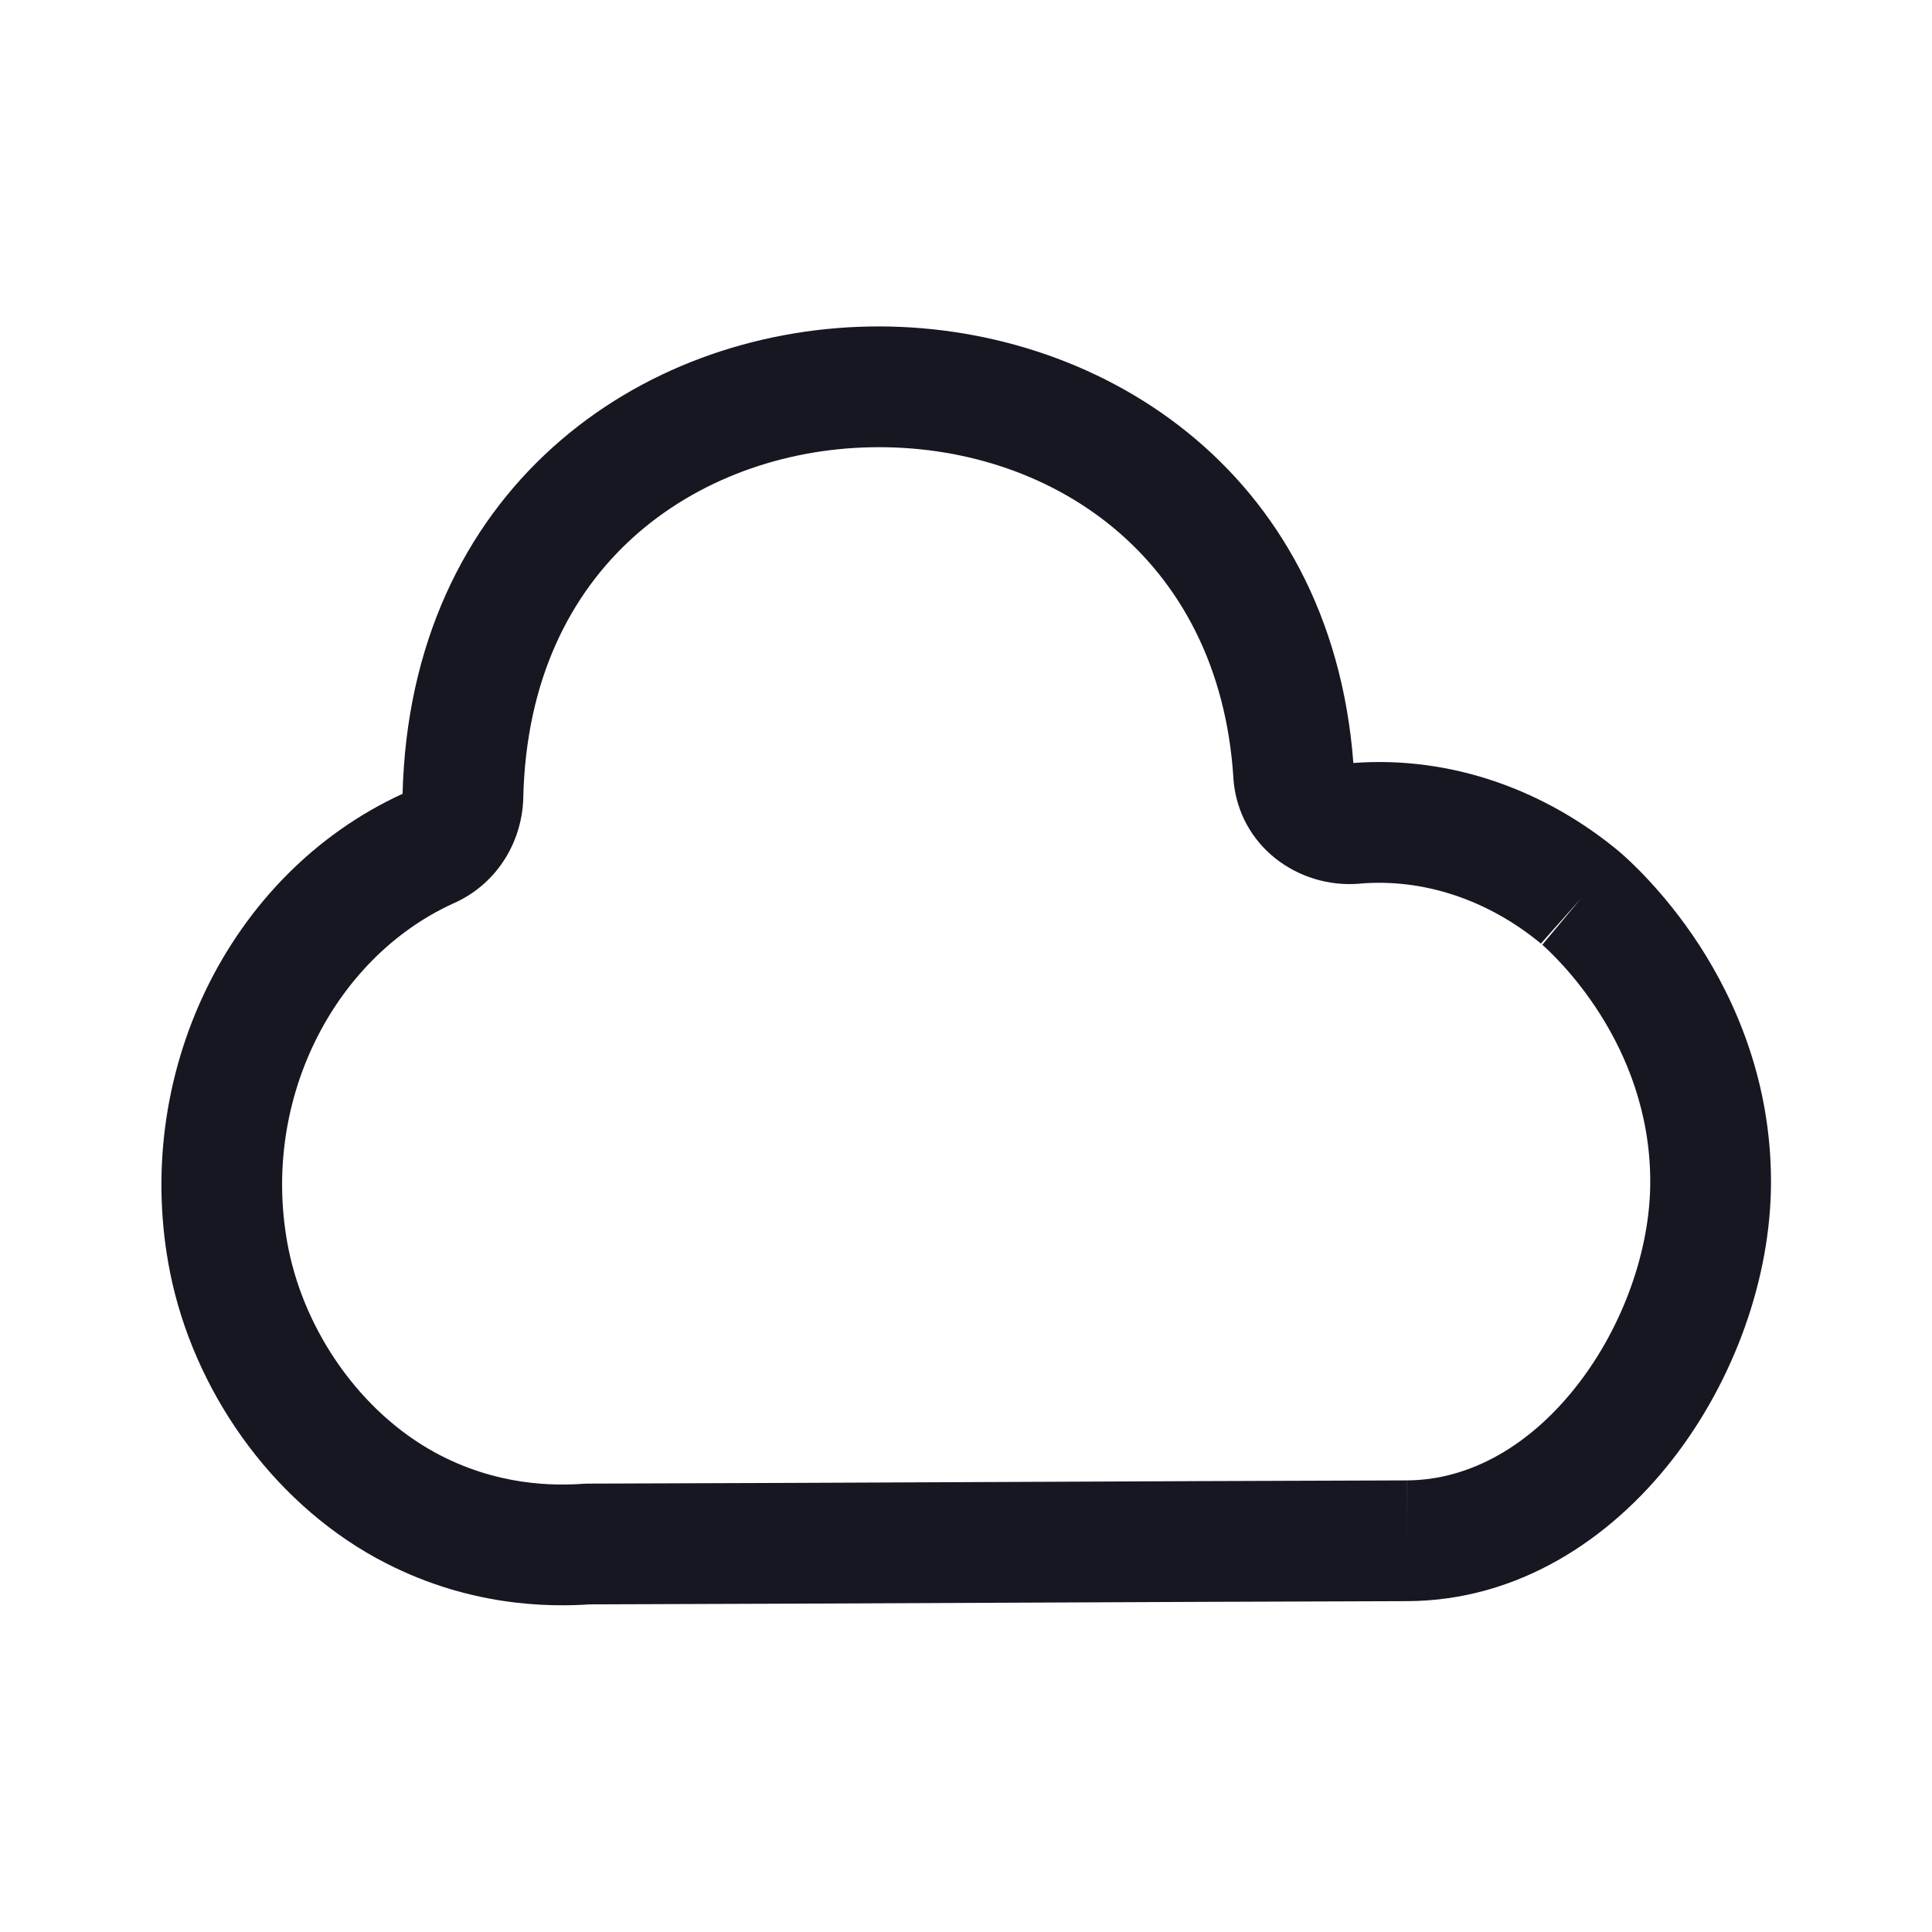
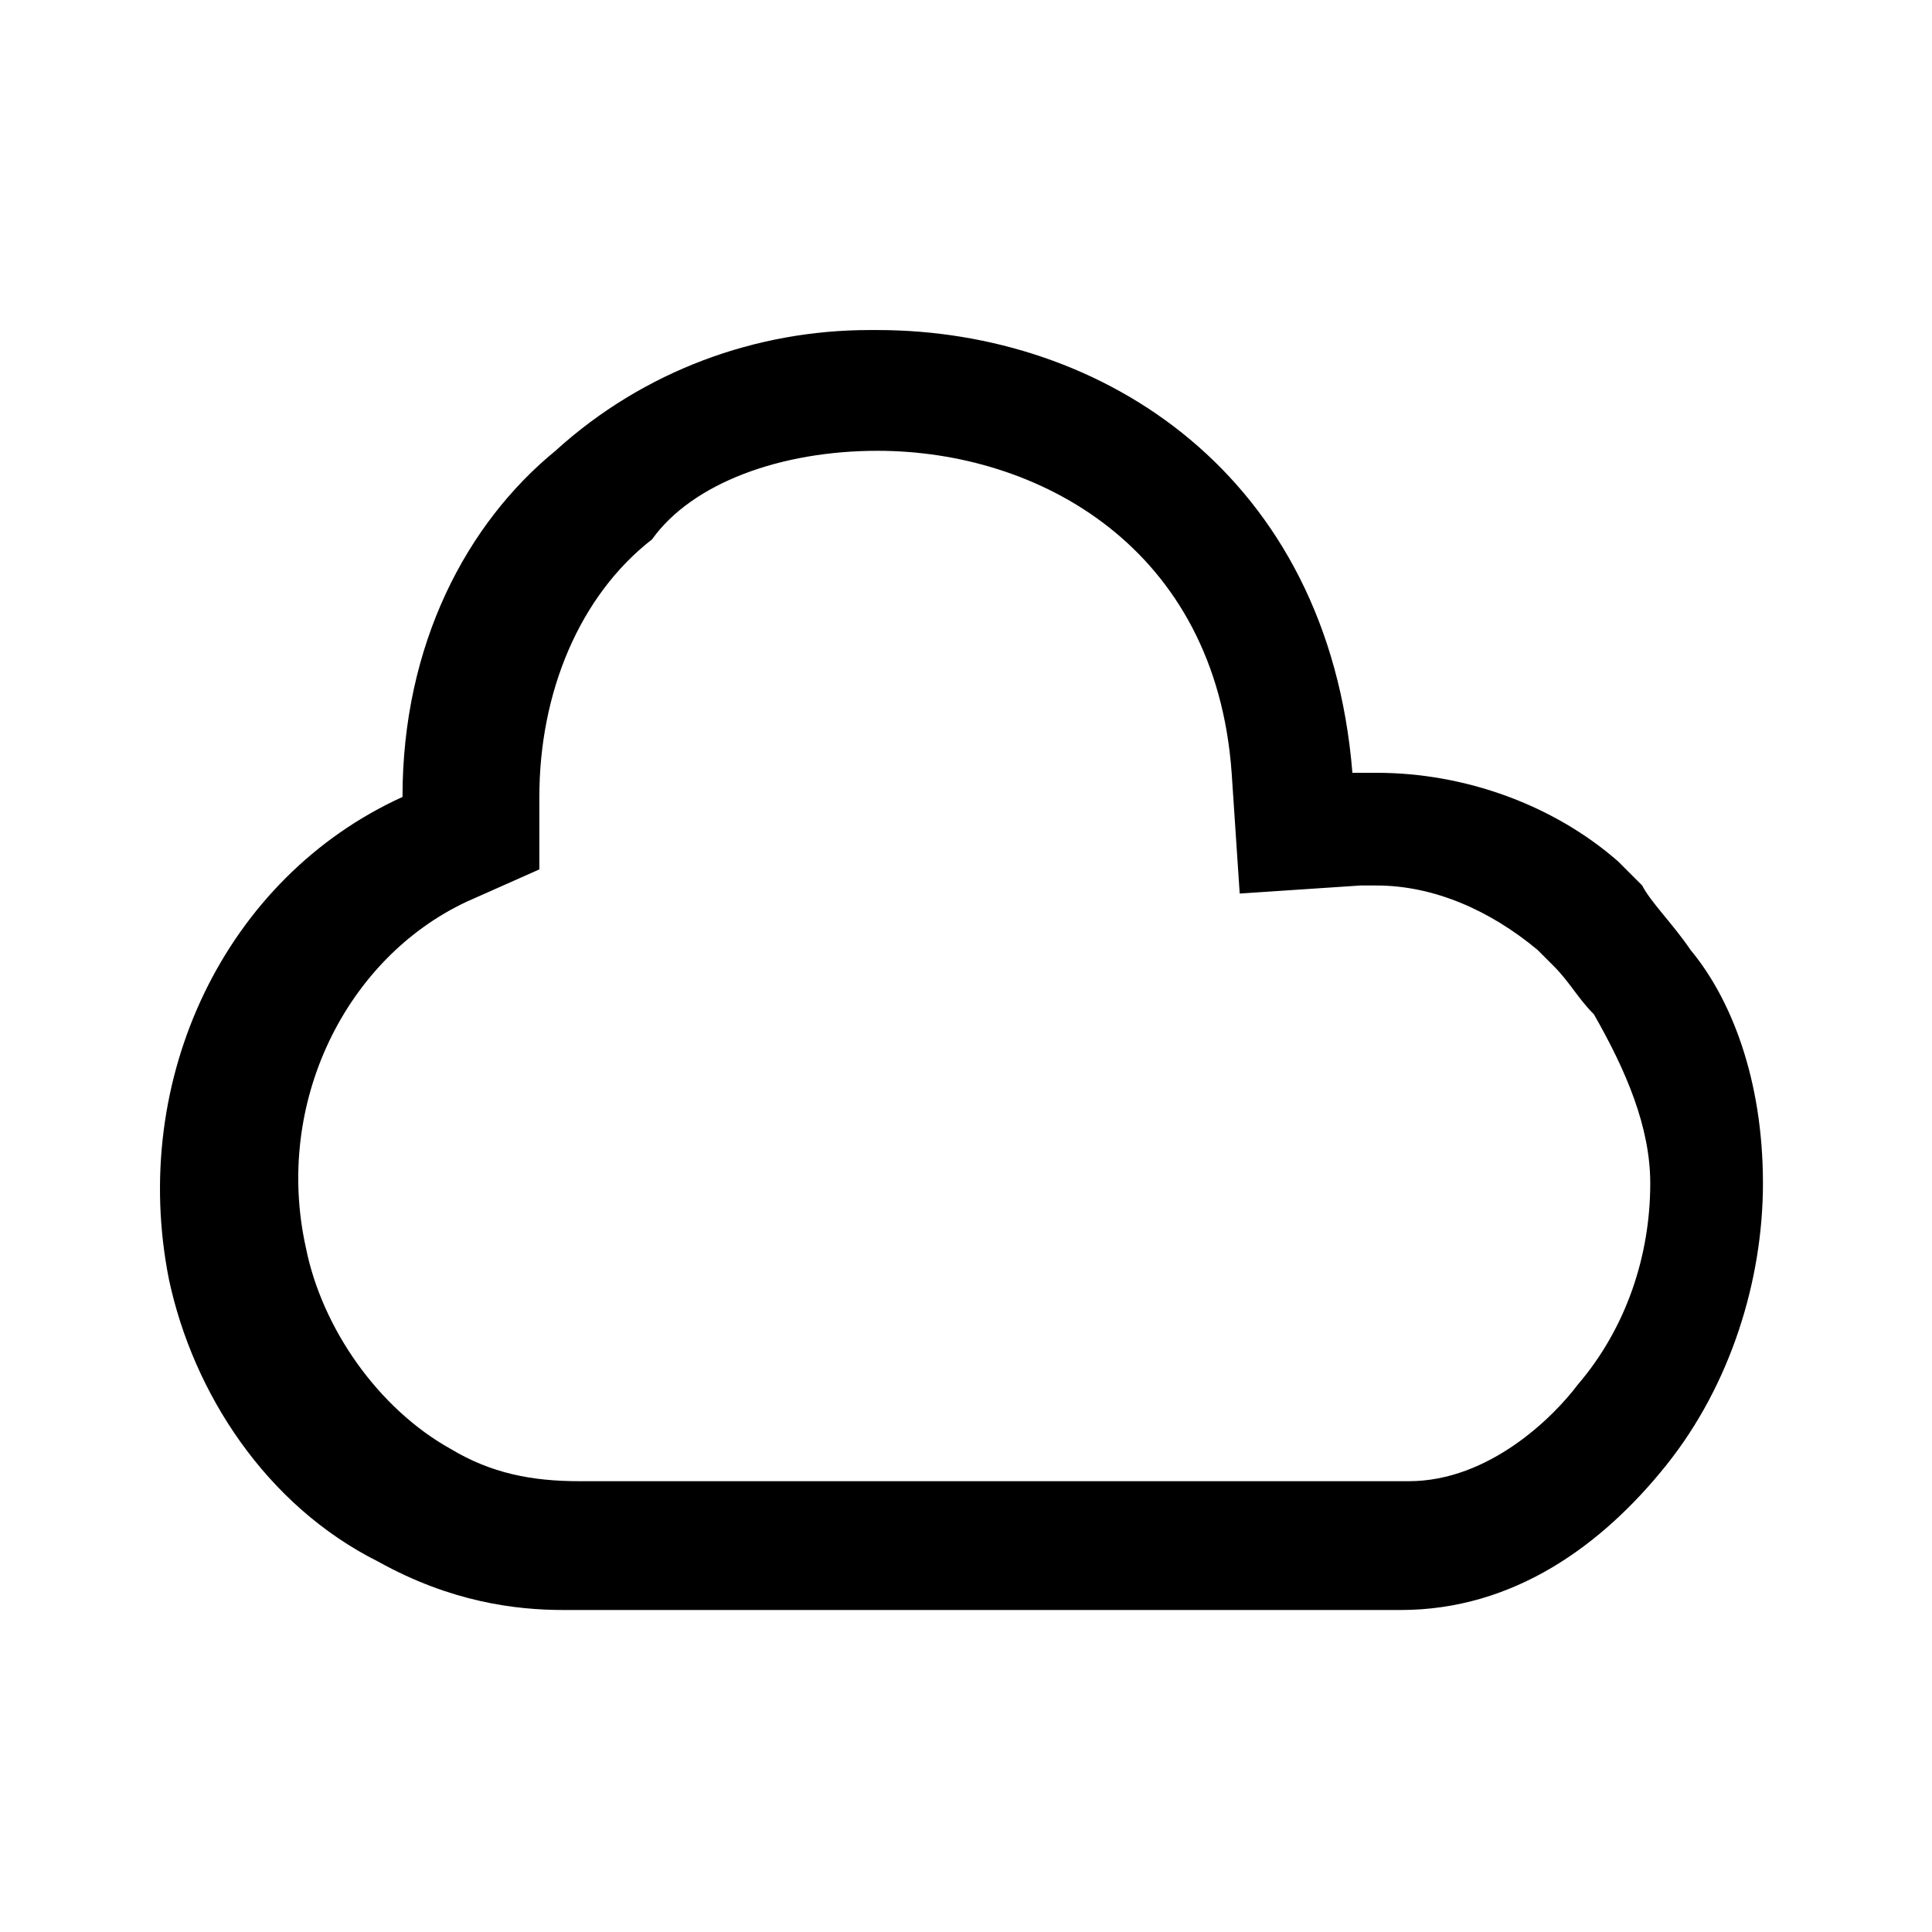
<svg xmlns="http://www.w3.org/2000/svg" width="24" height="24" viewBox="0 0 24 24" fill="none">
-   <path fill-rule="evenodd" clip-rule="evenodd" d="M16.812 9.478C16.533 5.811 13.606 4.005 10.799 4.056C9.385 4.082 7.958 4.573 6.866 5.557C5.767 6.547 5.048 8.001 5.001 9.861C2.825 10.859 1.622 13.376 2.115 15.818L2.115 15.819C2.405 17.248 3.341 18.623 4.679 19.358L4.68 19.358C5.79 19.966 6.829 19.963 7.327 19.93C9.01 19.925 10.693 19.918 12.376 19.91L12.39 19.91C14.086 19.902 15.783 19.895 17.482 19.89L17.483 19.89C18.867 19.884 20.007 19.116 20.774 18.133C21.539 17.152 22 15.879 22 14.68C22 13.427 21.554 12.427 21.108 11.739C20.884 11.395 20.657 11.124 20.478 10.932C20.389 10.835 20.31 10.758 20.25 10.701C20.22 10.673 20.194 10.649 20.174 10.631C20.158 10.616 20.136 10.597 20.138 10.6C20.133 10.594 20.127 10.589 20.121 10.584C19.211 9.824 18.041 9.387 16.812 9.478ZM7.87 6.671C7.089 7.375 6.533 8.438 6.5 9.917L6.5 9.927L6.5 9.927C6.48 10.473 6.164 10.992 5.624 11.226C4.129 11.912 3.22 13.71 3.585 15.521C3.795 16.552 4.479 17.537 5.401 18.042C6.17 18.463 6.893 18.457 7.247 18.432C7.264 18.431 7.281 18.43 7.298 18.43C8.988 18.425 10.679 18.418 12.372 18.41L12.383 18.41C14.079 18.402 15.777 18.395 17.477 18.39C17.477 18.39 17.478 18.39 17.478 18.39L17.48 19.14L17.477 18.39C17.477 18.39 17.477 18.39 17.477 18.39C18.274 18.386 19.018 17.944 19.591 17.21C20.166 16.473 20.5 15.521 20.5 14.68C20.5 12.945 19.292 11.854 19.151 11.729C19.154 11.731 19.157 11.733 19.159 11.736L19.64 11.16L19.142 11.721C19.143 11.722 19.144 11.723 19.146 11.724C19.148 11.726 19.149 11.727 19.151 11.729C18.497 11.185 17.692 10.907 16.885 10.977L16.879 10.978L16.879 10.978C16.133 11.037 15.389 10.518 15.322 9.679L15.321 9.667L15.322 9.667C15.146 6.888 13.015 5.516 10.826 5.556C9.73 5.576 8.663 5.957 7.87 6.671Z" fill="#161721" />
+   <path fill="currentColor" d="M10.9,5.6c2,0,4.2,1.2,4.4,4l0.1,1.5l1.5-0.1c0.1,0,0.1,0,0.2,0c0.7,0,1.4,0.3,2,0.8l0,0l0,0l0,0     c0,0,0.1,0.1,0.2,0.2c0.2,0.2,0.3,0.4,0.5,0.6c0.4,0.7,0.7,1.4,0.7,2.1c0,0.9-0.3,1.8-0.9,2.5c-0.3,0.4-1.1,1.2-2.1,1.2     c-1.7,0-3.4,0-5.1,0c-1.7,0-3.4,0-5,0l0,0l0,0c-0.1,0-0.1,0-0.2,0c-0.6,0-1.1-0.1-1.6-0.4c-0.9-0.5-1.6-1.5-1.8-2.5     c-0.4-1.8,0.5-3.6,2-4.3l0.9-0.4l0-0.9c0-1.3,0.5-2.5,1.4-3.2C8.6,6,9.7,5.6,10.9,5.6L10.9,5.6 M10.9,4.1c0,0-0.1,0-0.1,0     C9.4,4.1,8,4.6,6.9,5.6C5.8,6.5,5,8,5,9.9c-2.2,1-3.4,3.5-2.9,6c0.3,1.4,1.2,2.8,2.6,3.5c0.9,0.5,1.7,0.6,2.3,0.6c0.1,0,0.2,0,0.3,0     c1.7,0,3.4,0,5,0l0,0c1.7,0,3.4,0,5.1,0h0c1.4,0,2.5-0.8,3.3-1.8c0.8-1,1.2-2.3,1.2-3.5c0-1.3-0.4-2.3-0.9-2.9     c-0.2-0.3-0.5-0.6-0.6-0.8c-0.1-0.1-0.2-0.2-0.2-0.2c0,0-0.1-0.1-0.1-0.1c0,0,0,0,0,0c0,0,0,0,0,0c0,0,0,0,0,0     c-0.8-0.7-1.9-1.1-3-1.1c-0.1,0-0.2,0-0.3,0C16.5,5.9,13.7,4.1,10.9,4.1L10.9,4.1z" />
</svg>
